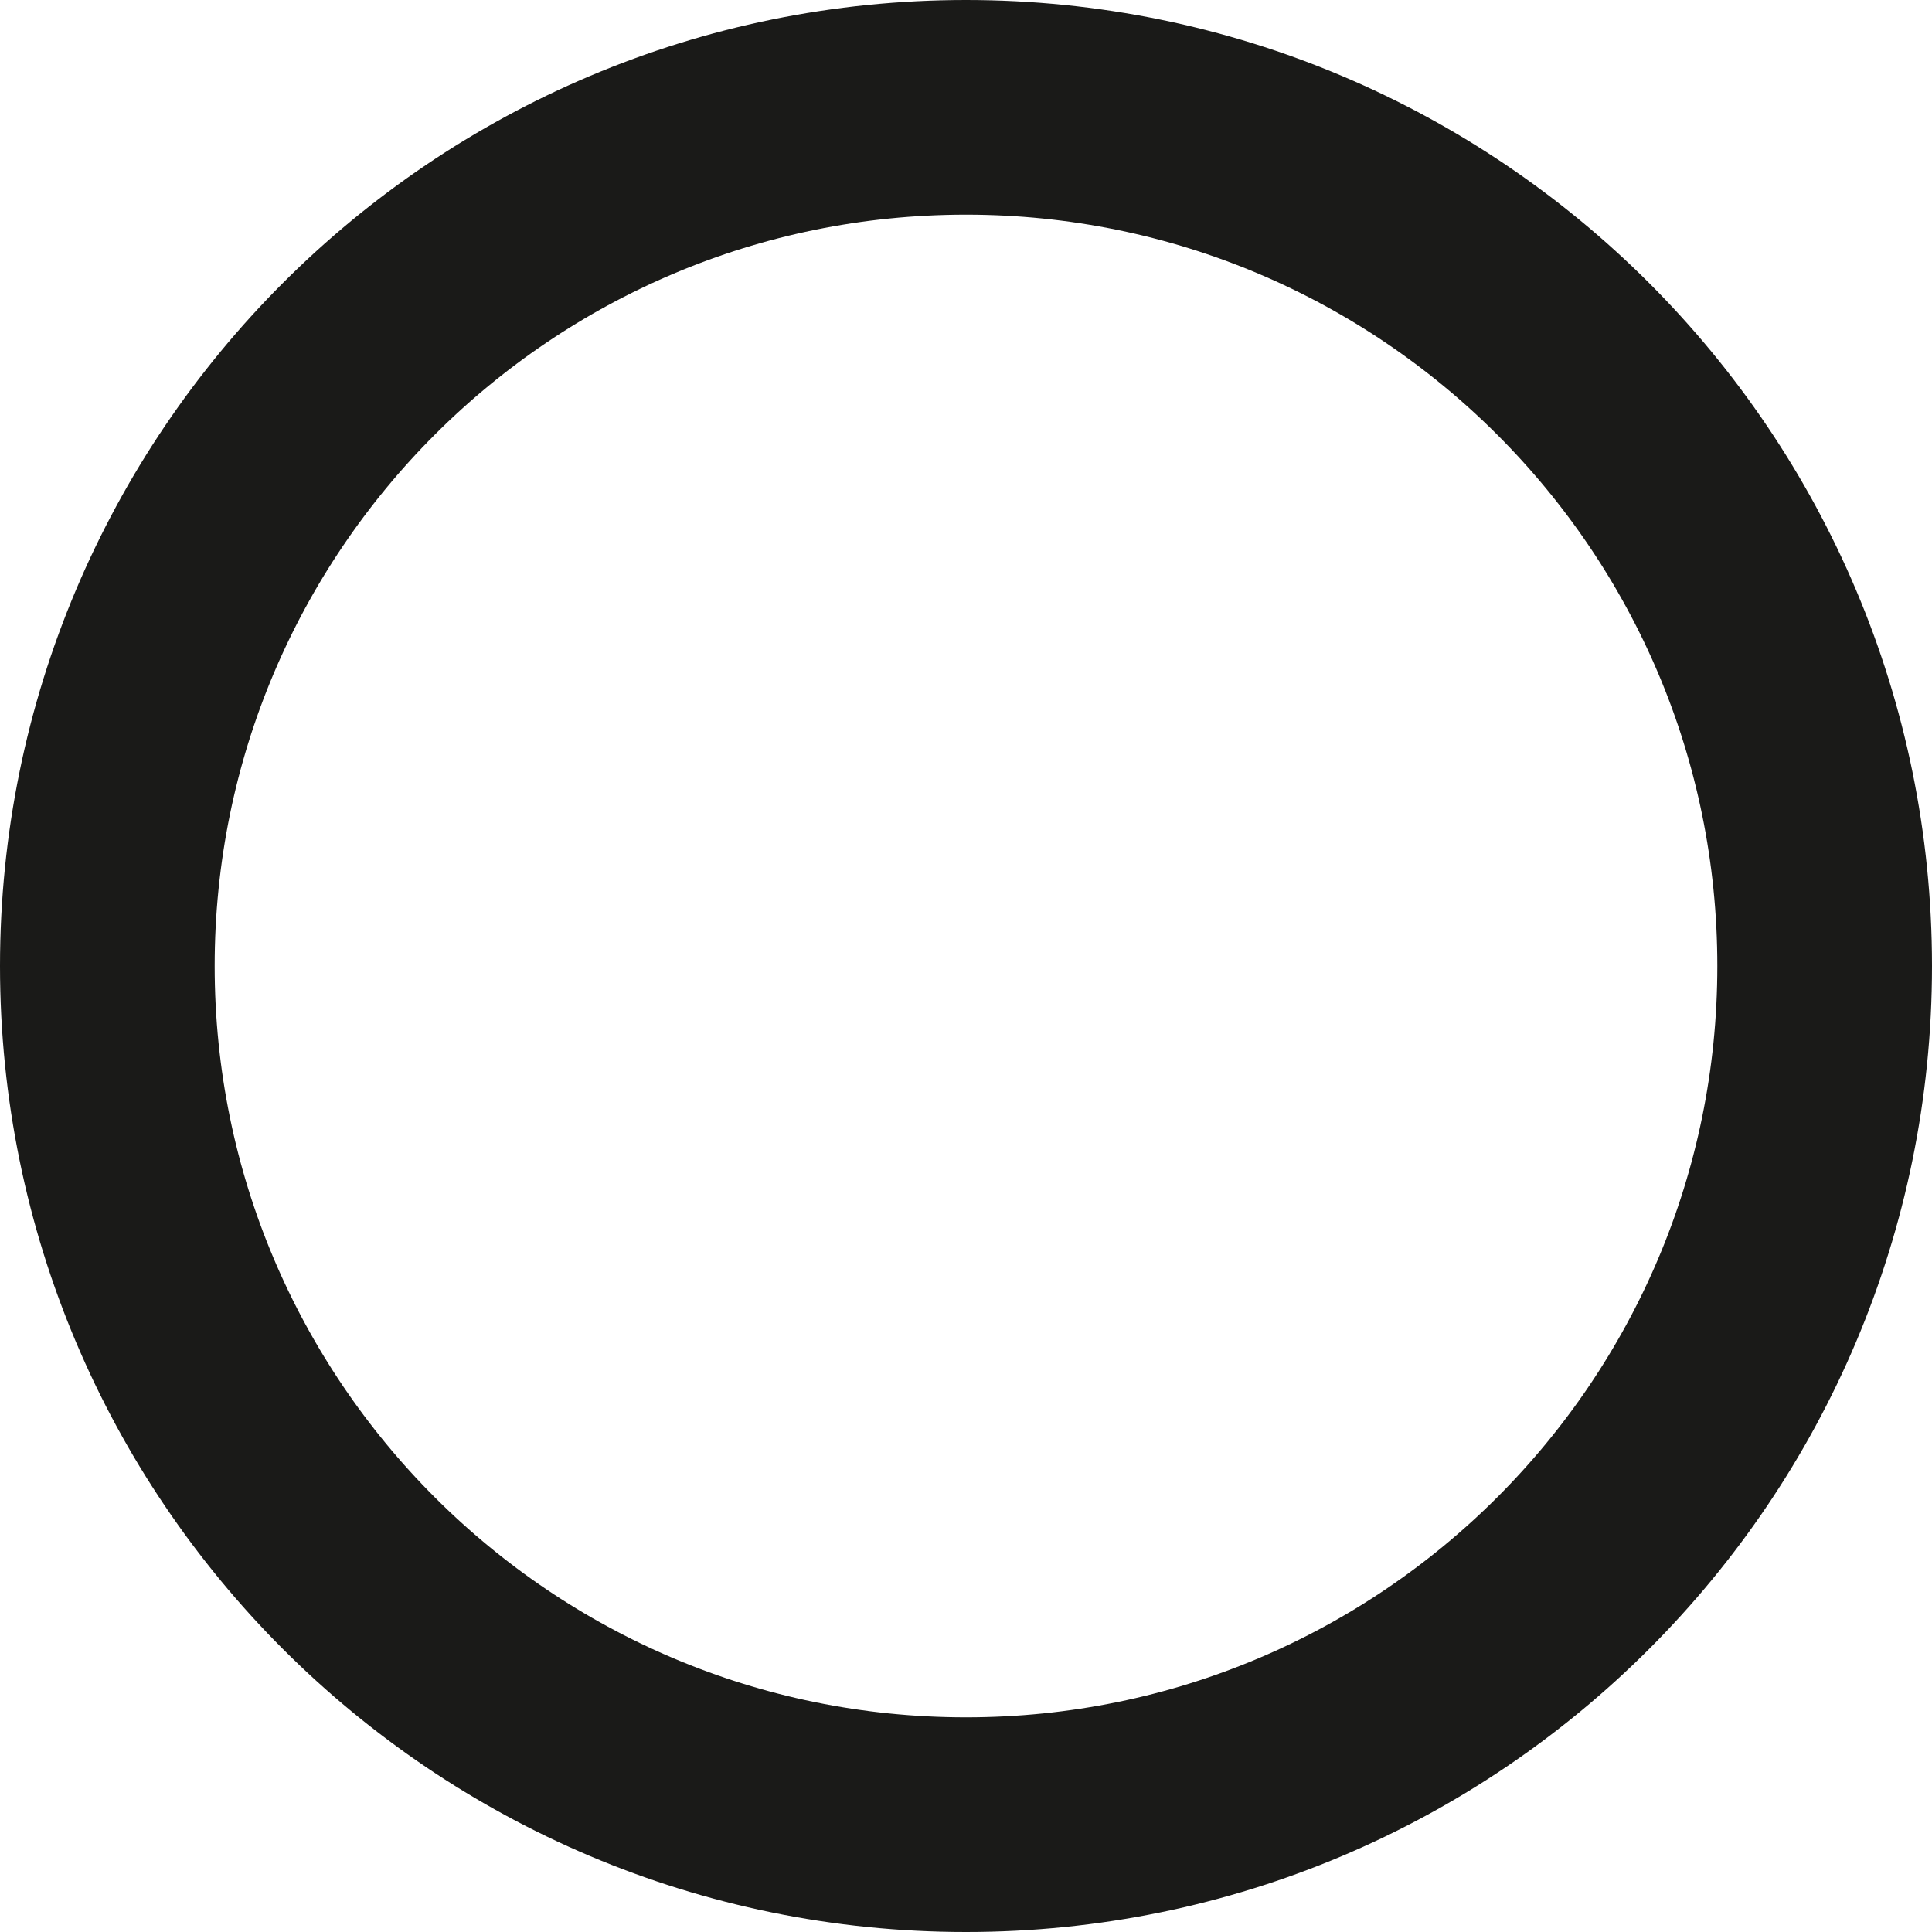
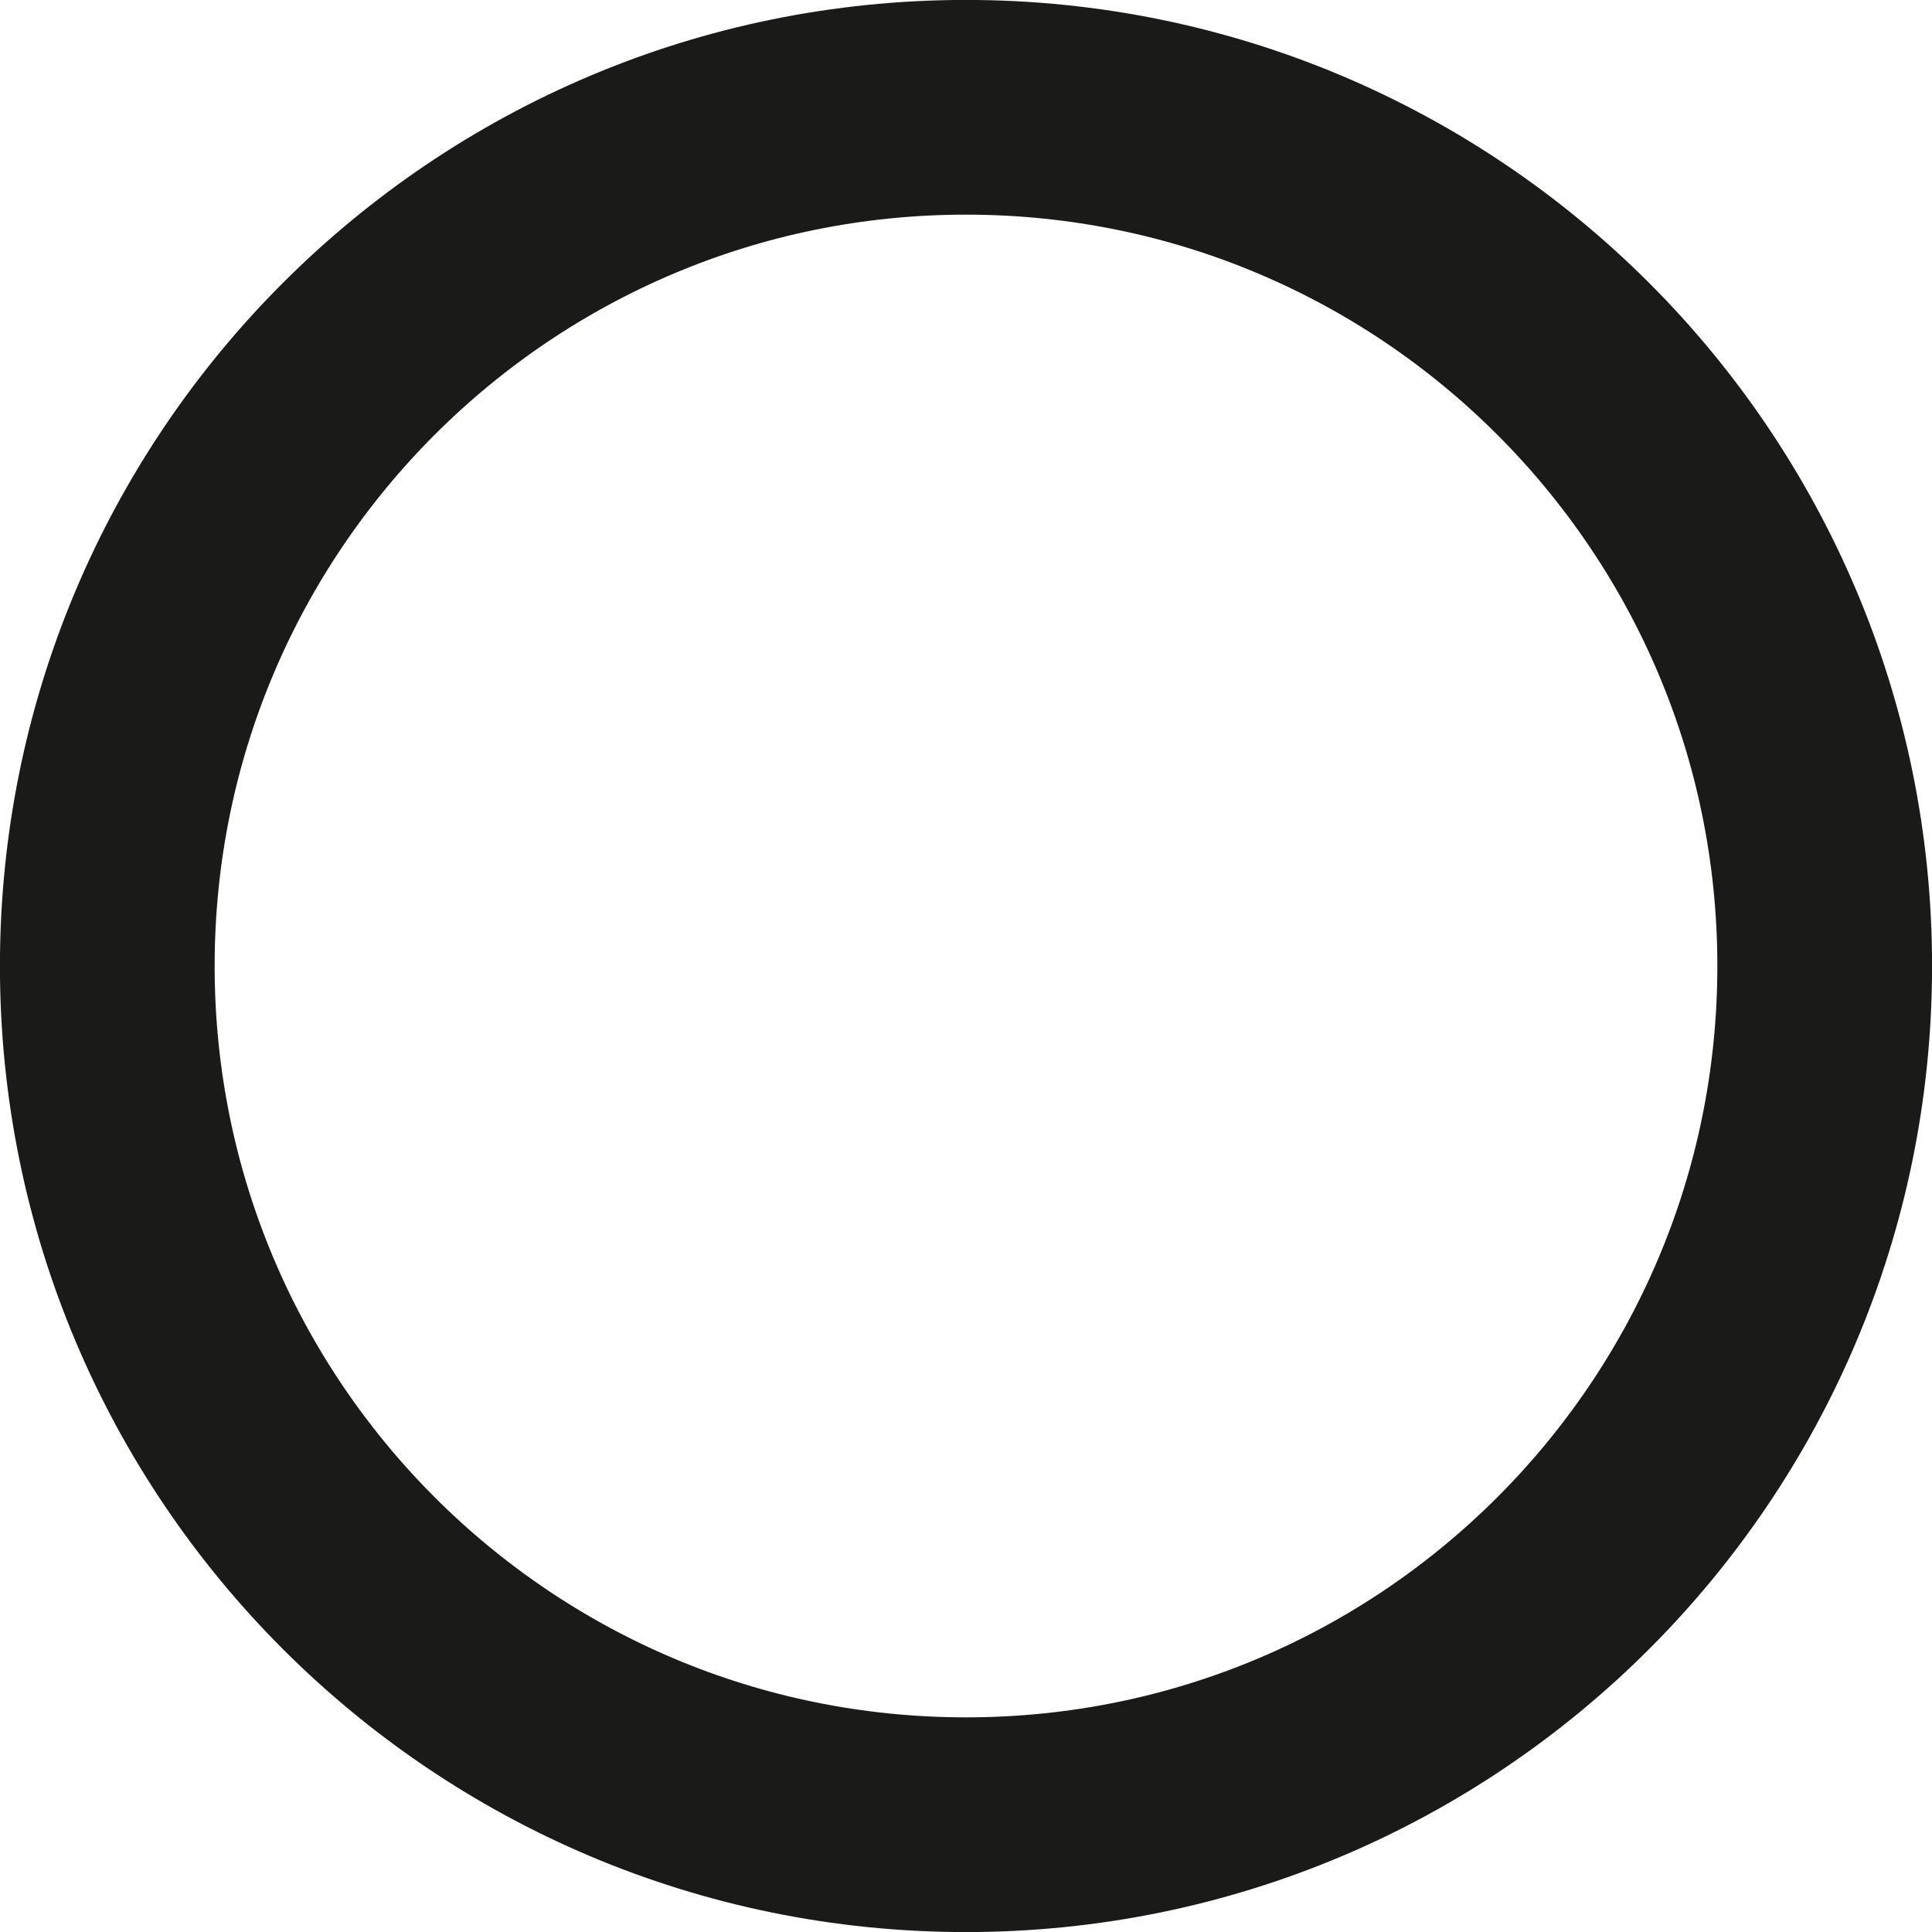
- <svg xmlns="http://www.w3.org/2000/svg" preserveAspectRatio="none" overflow="visible" style="display: block;" width="18" height="18" viewBox="0 0 18 18" fill="none">
-   <path id="Vector" d="M9 17C13.418 17 17 13.418 17 9C17 4.582 13.418 1 9 1C4.582 1 1 4.582 1 9C1 13.418 4.582 17 9 17Z" stroke="#1A1A18" stroke-width="2" stroke-linecap="round" stroke-linejoin="round" />
+ <svg xmlns="http://www.w3.org/2000/svg" preserveAspectRatio="none" overflow="visible" style="display: block;" width="15" height="15" viewBox="0 0 15 15" fill="none">
+   <path id="Vector" d="M7.5 14.167C11.182 14.167 14.167 11.182 14.167 7.5C14.167 3.818 11.182 0.833 7.5 0.833C3.818 0.833 0.833 3.818 0.833 7.5C0.833 11.182 3.818 14.167 7.5 14.167Z" stroke="#1A1A18" stroke-width="1.667" stroke-linecap="round" stroke-linejoin="round" />
</svg>
